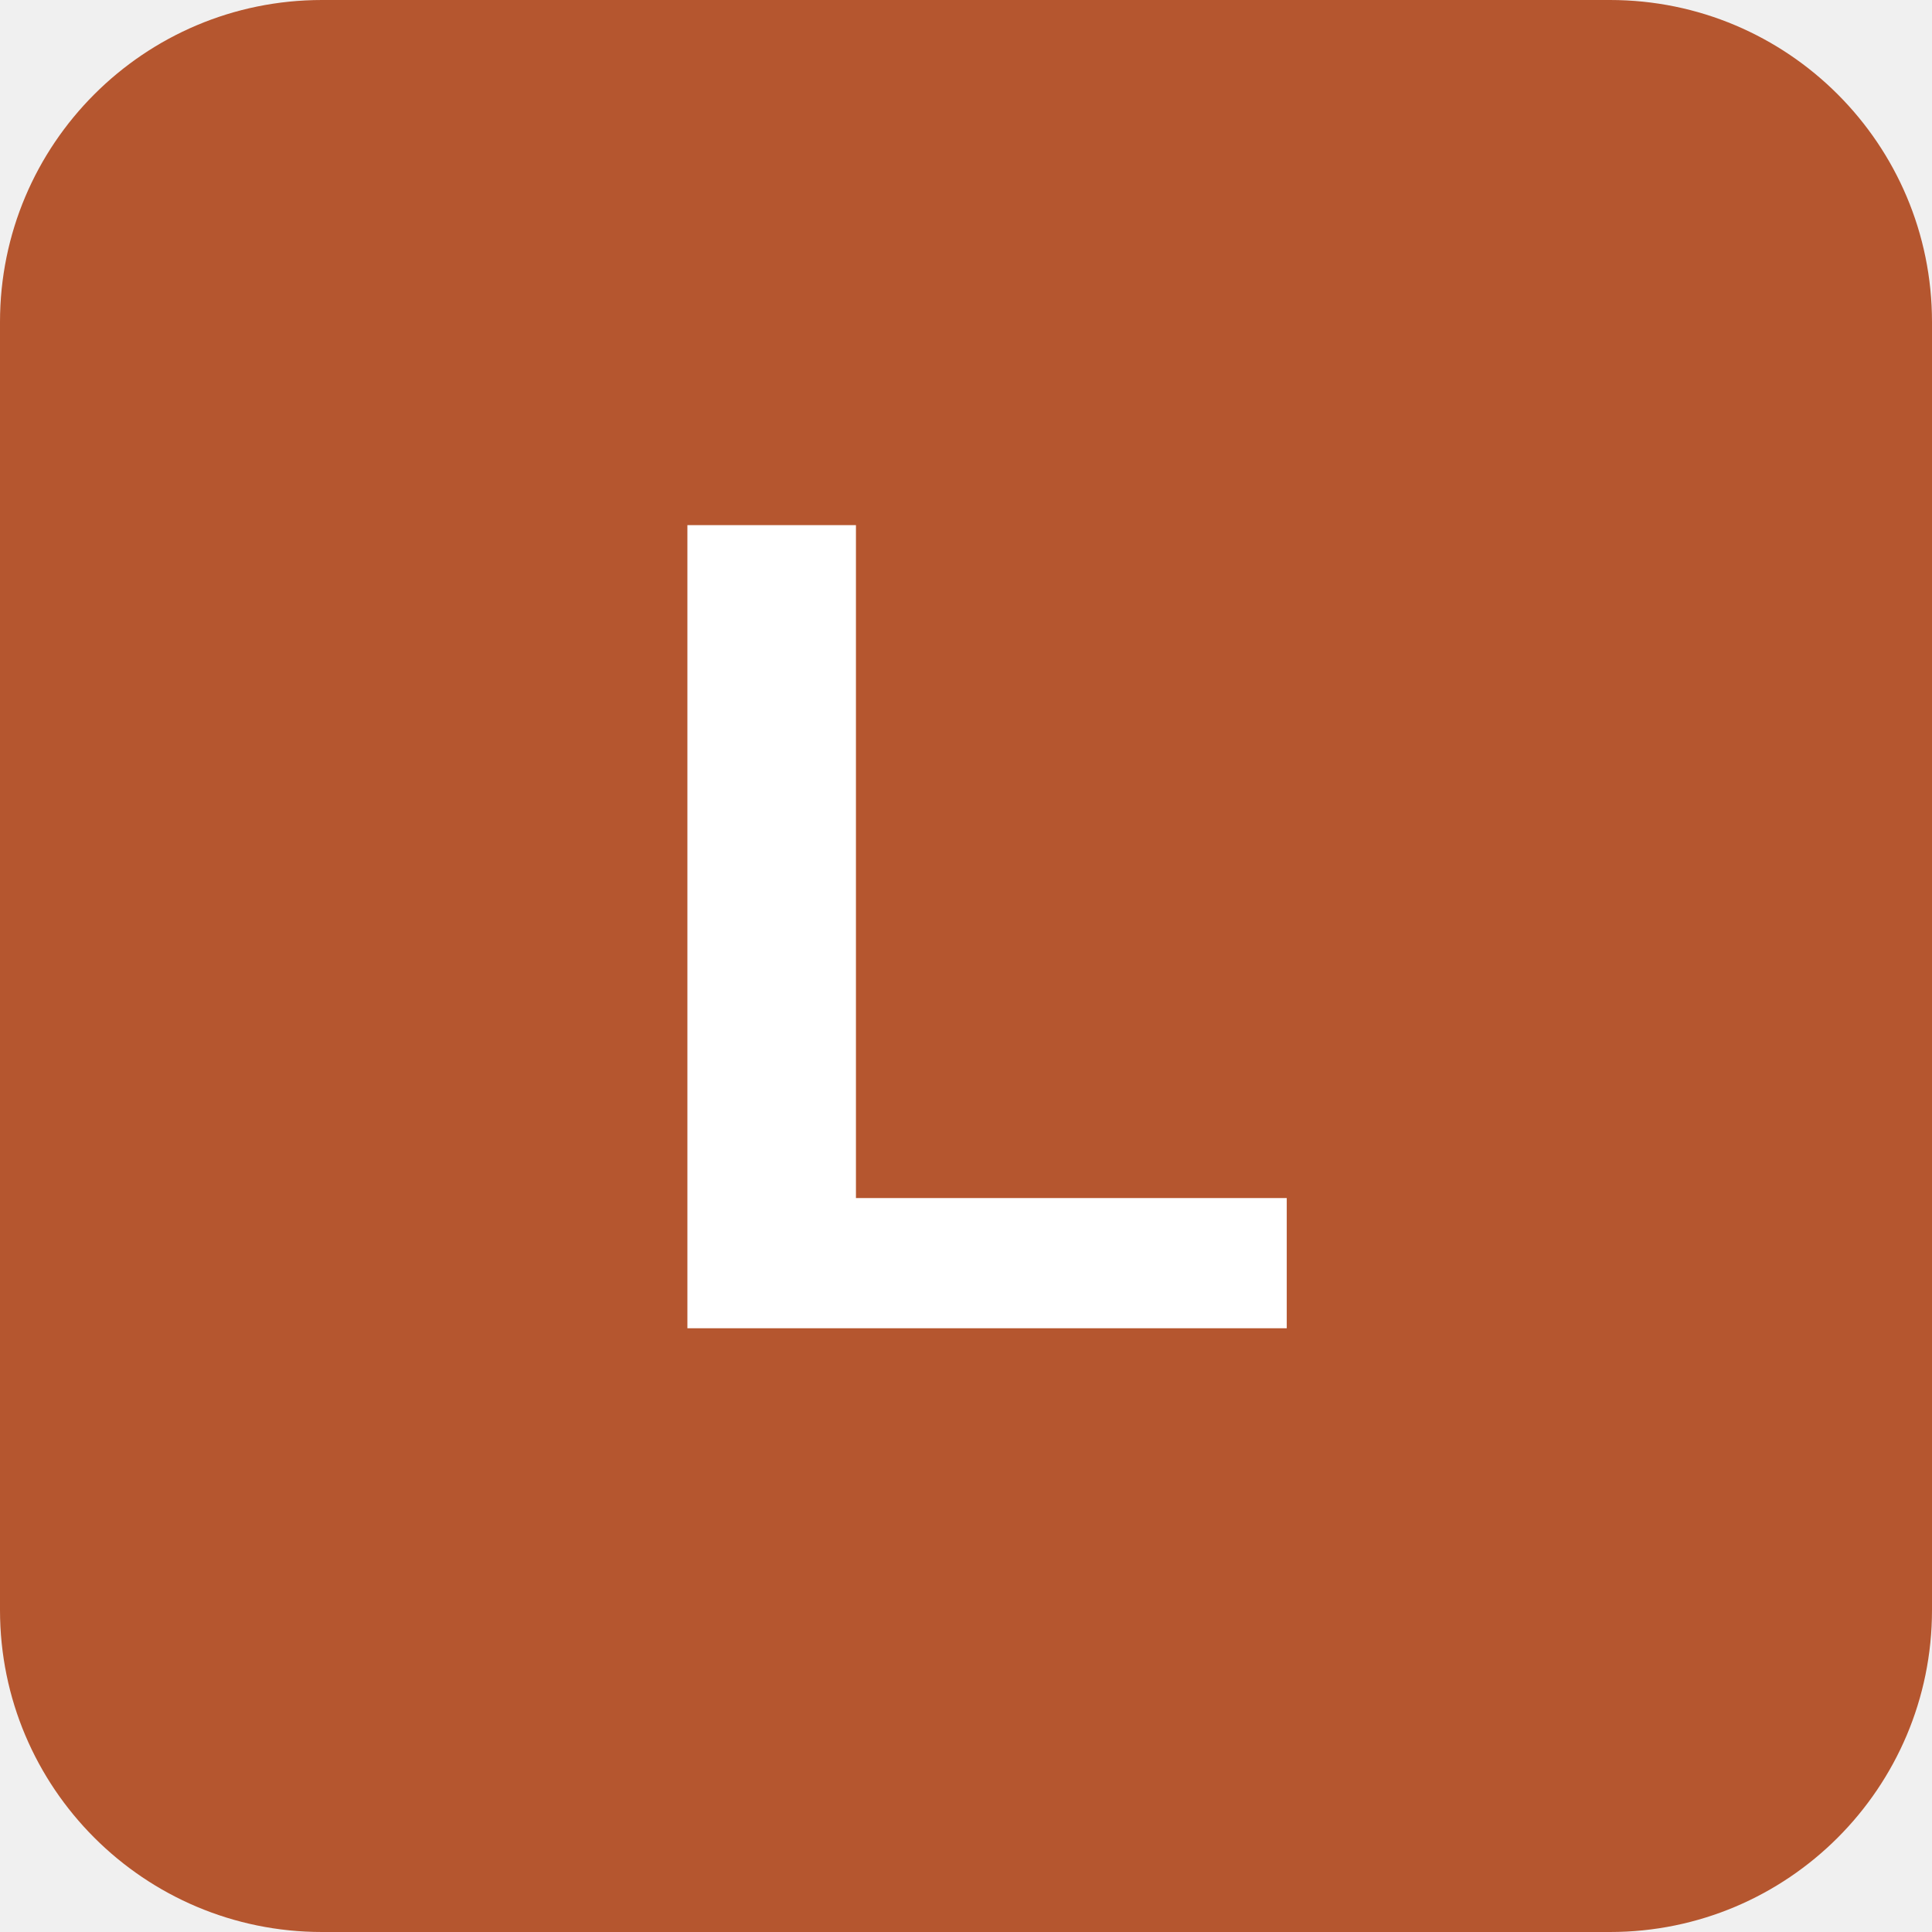
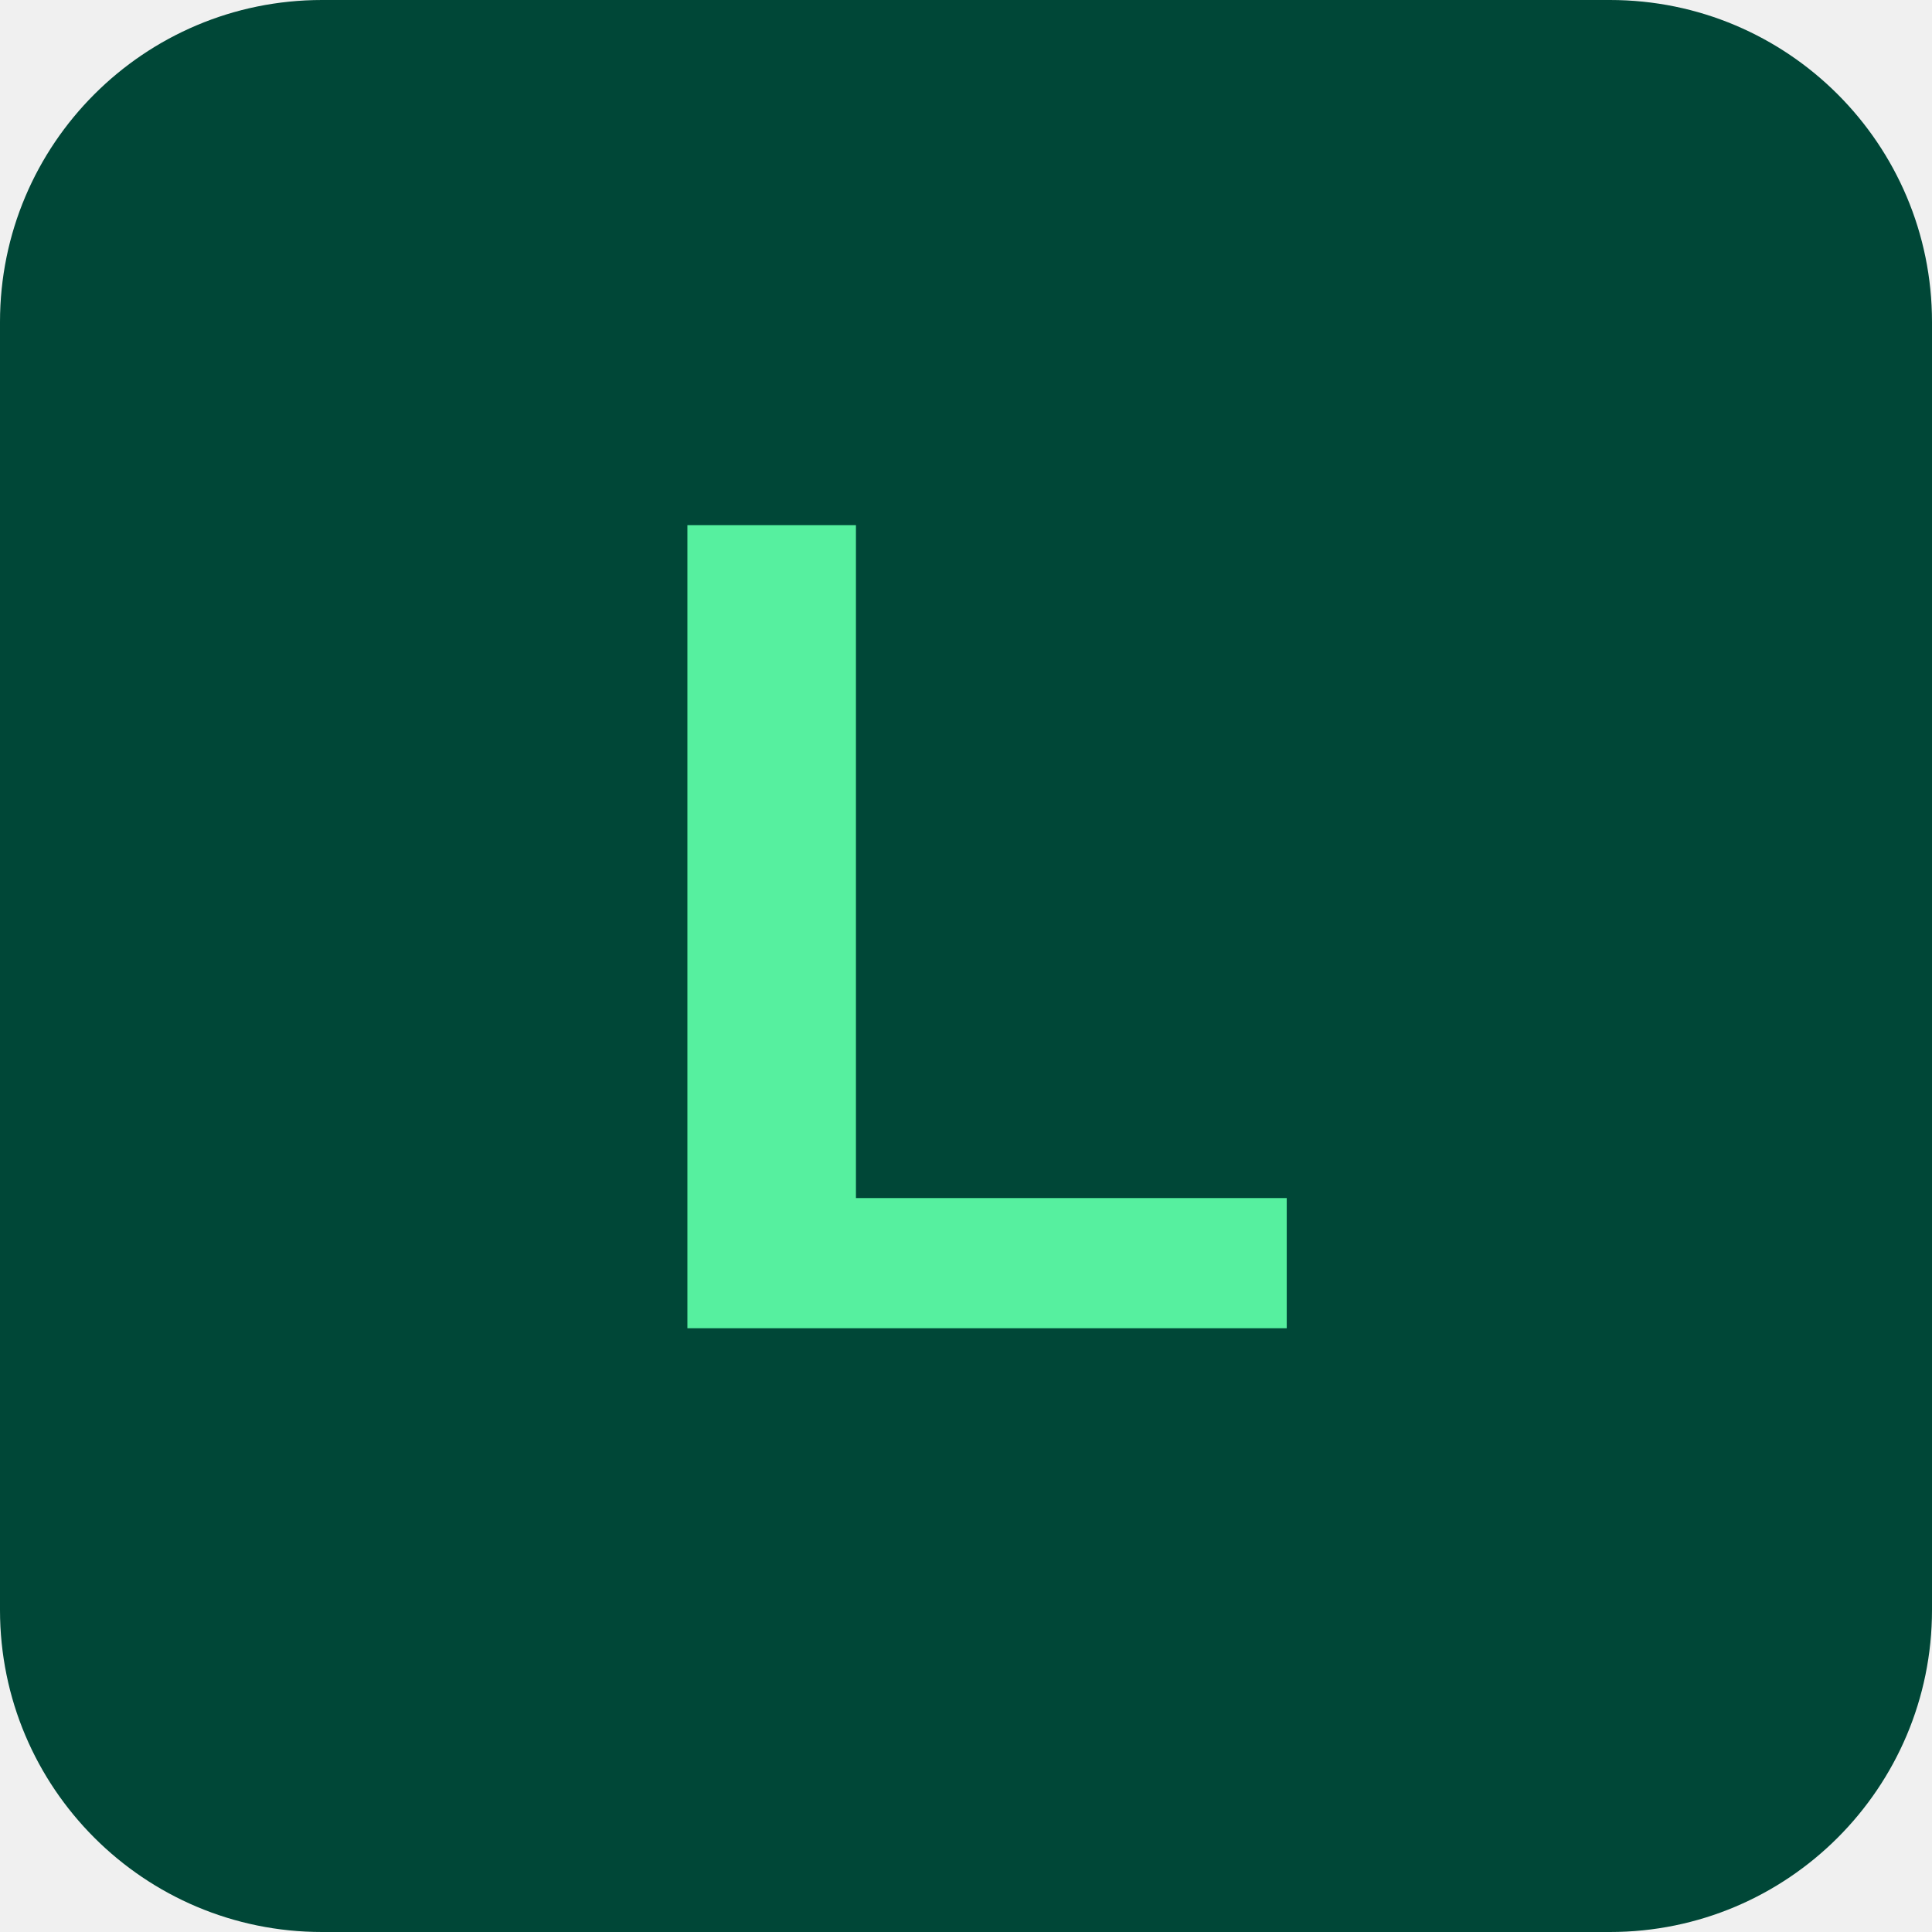
<svg xmlns="http://www.w3.org/2000/svg" viewBox="0 0 48 48">
-   <rect width="48" height="48" rx="8" fill="#B5562F" />
-   <text x="24" y="33" text-anchor="middle" font-family="Arial,sans-serif" font-weight="700" font-size="29" fill="#ffffff">L</text>
+   <rect width="48" height="48" rx="8" fill="#004737" />
+   <text x="24" y="33" text-anchor="middle" font-family="Arial,sans-serif" font-weight="700" font-size="29" fill="#56F09F">L</text>
</svg>
